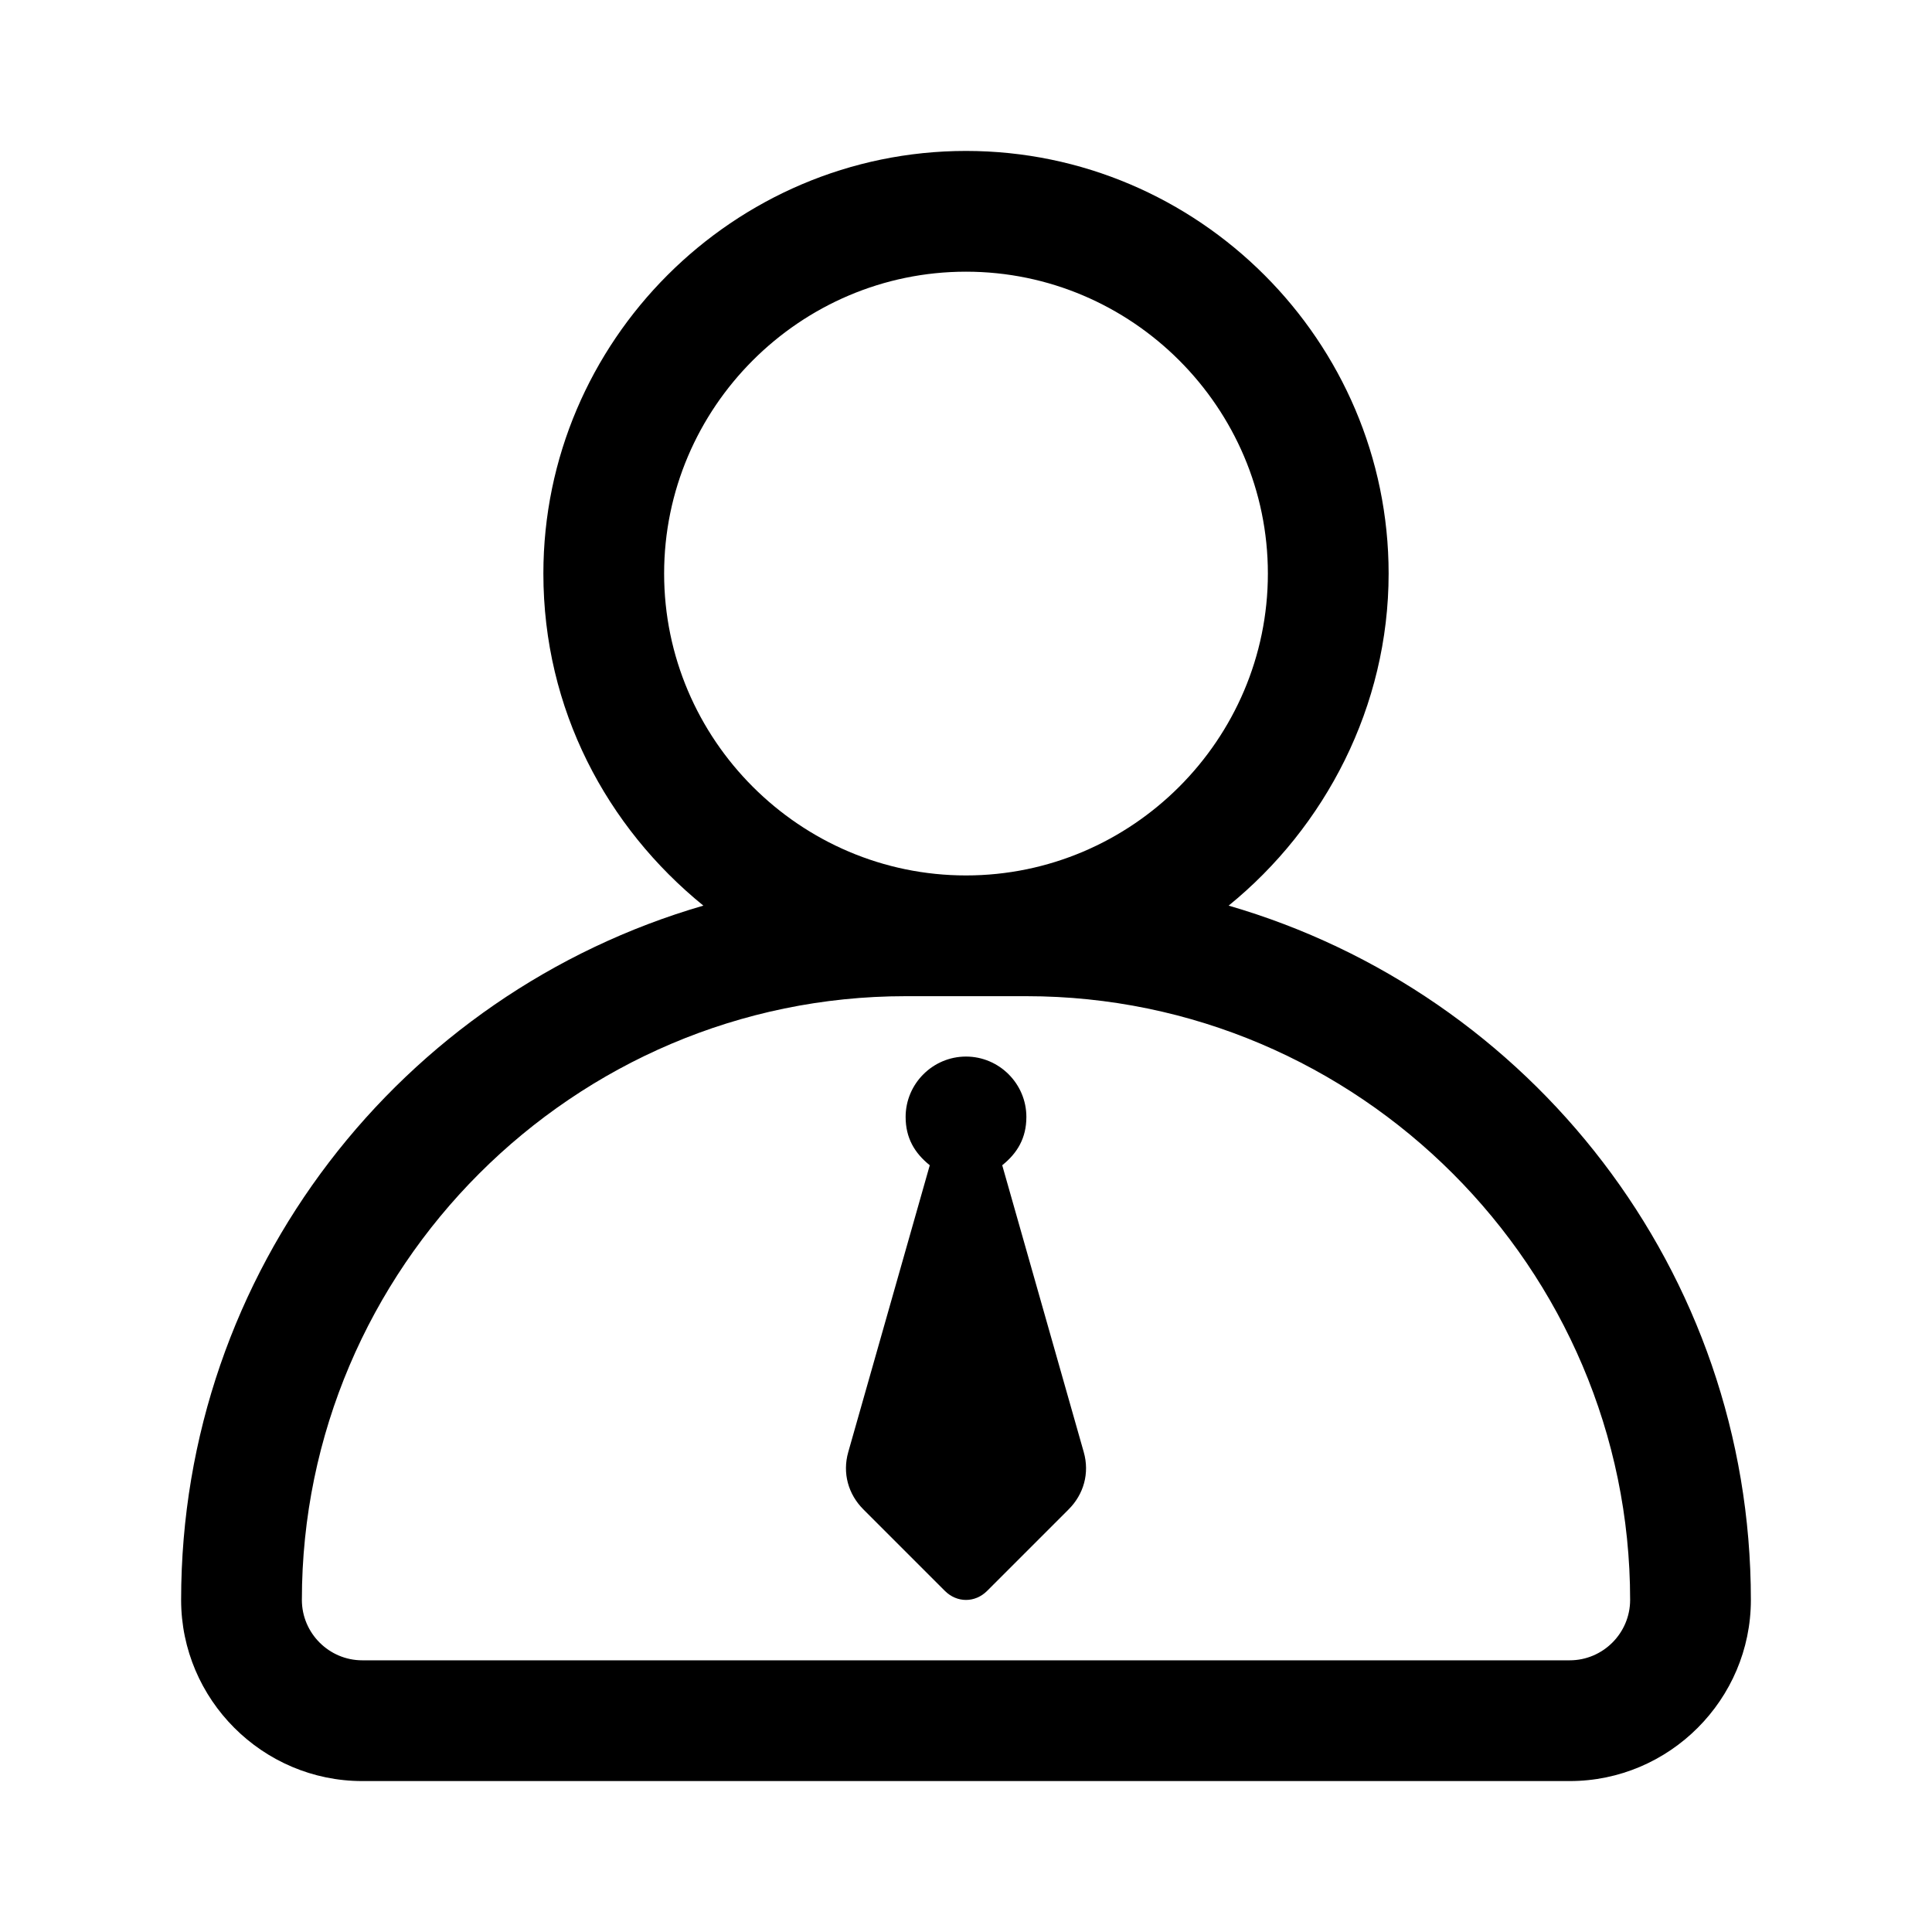
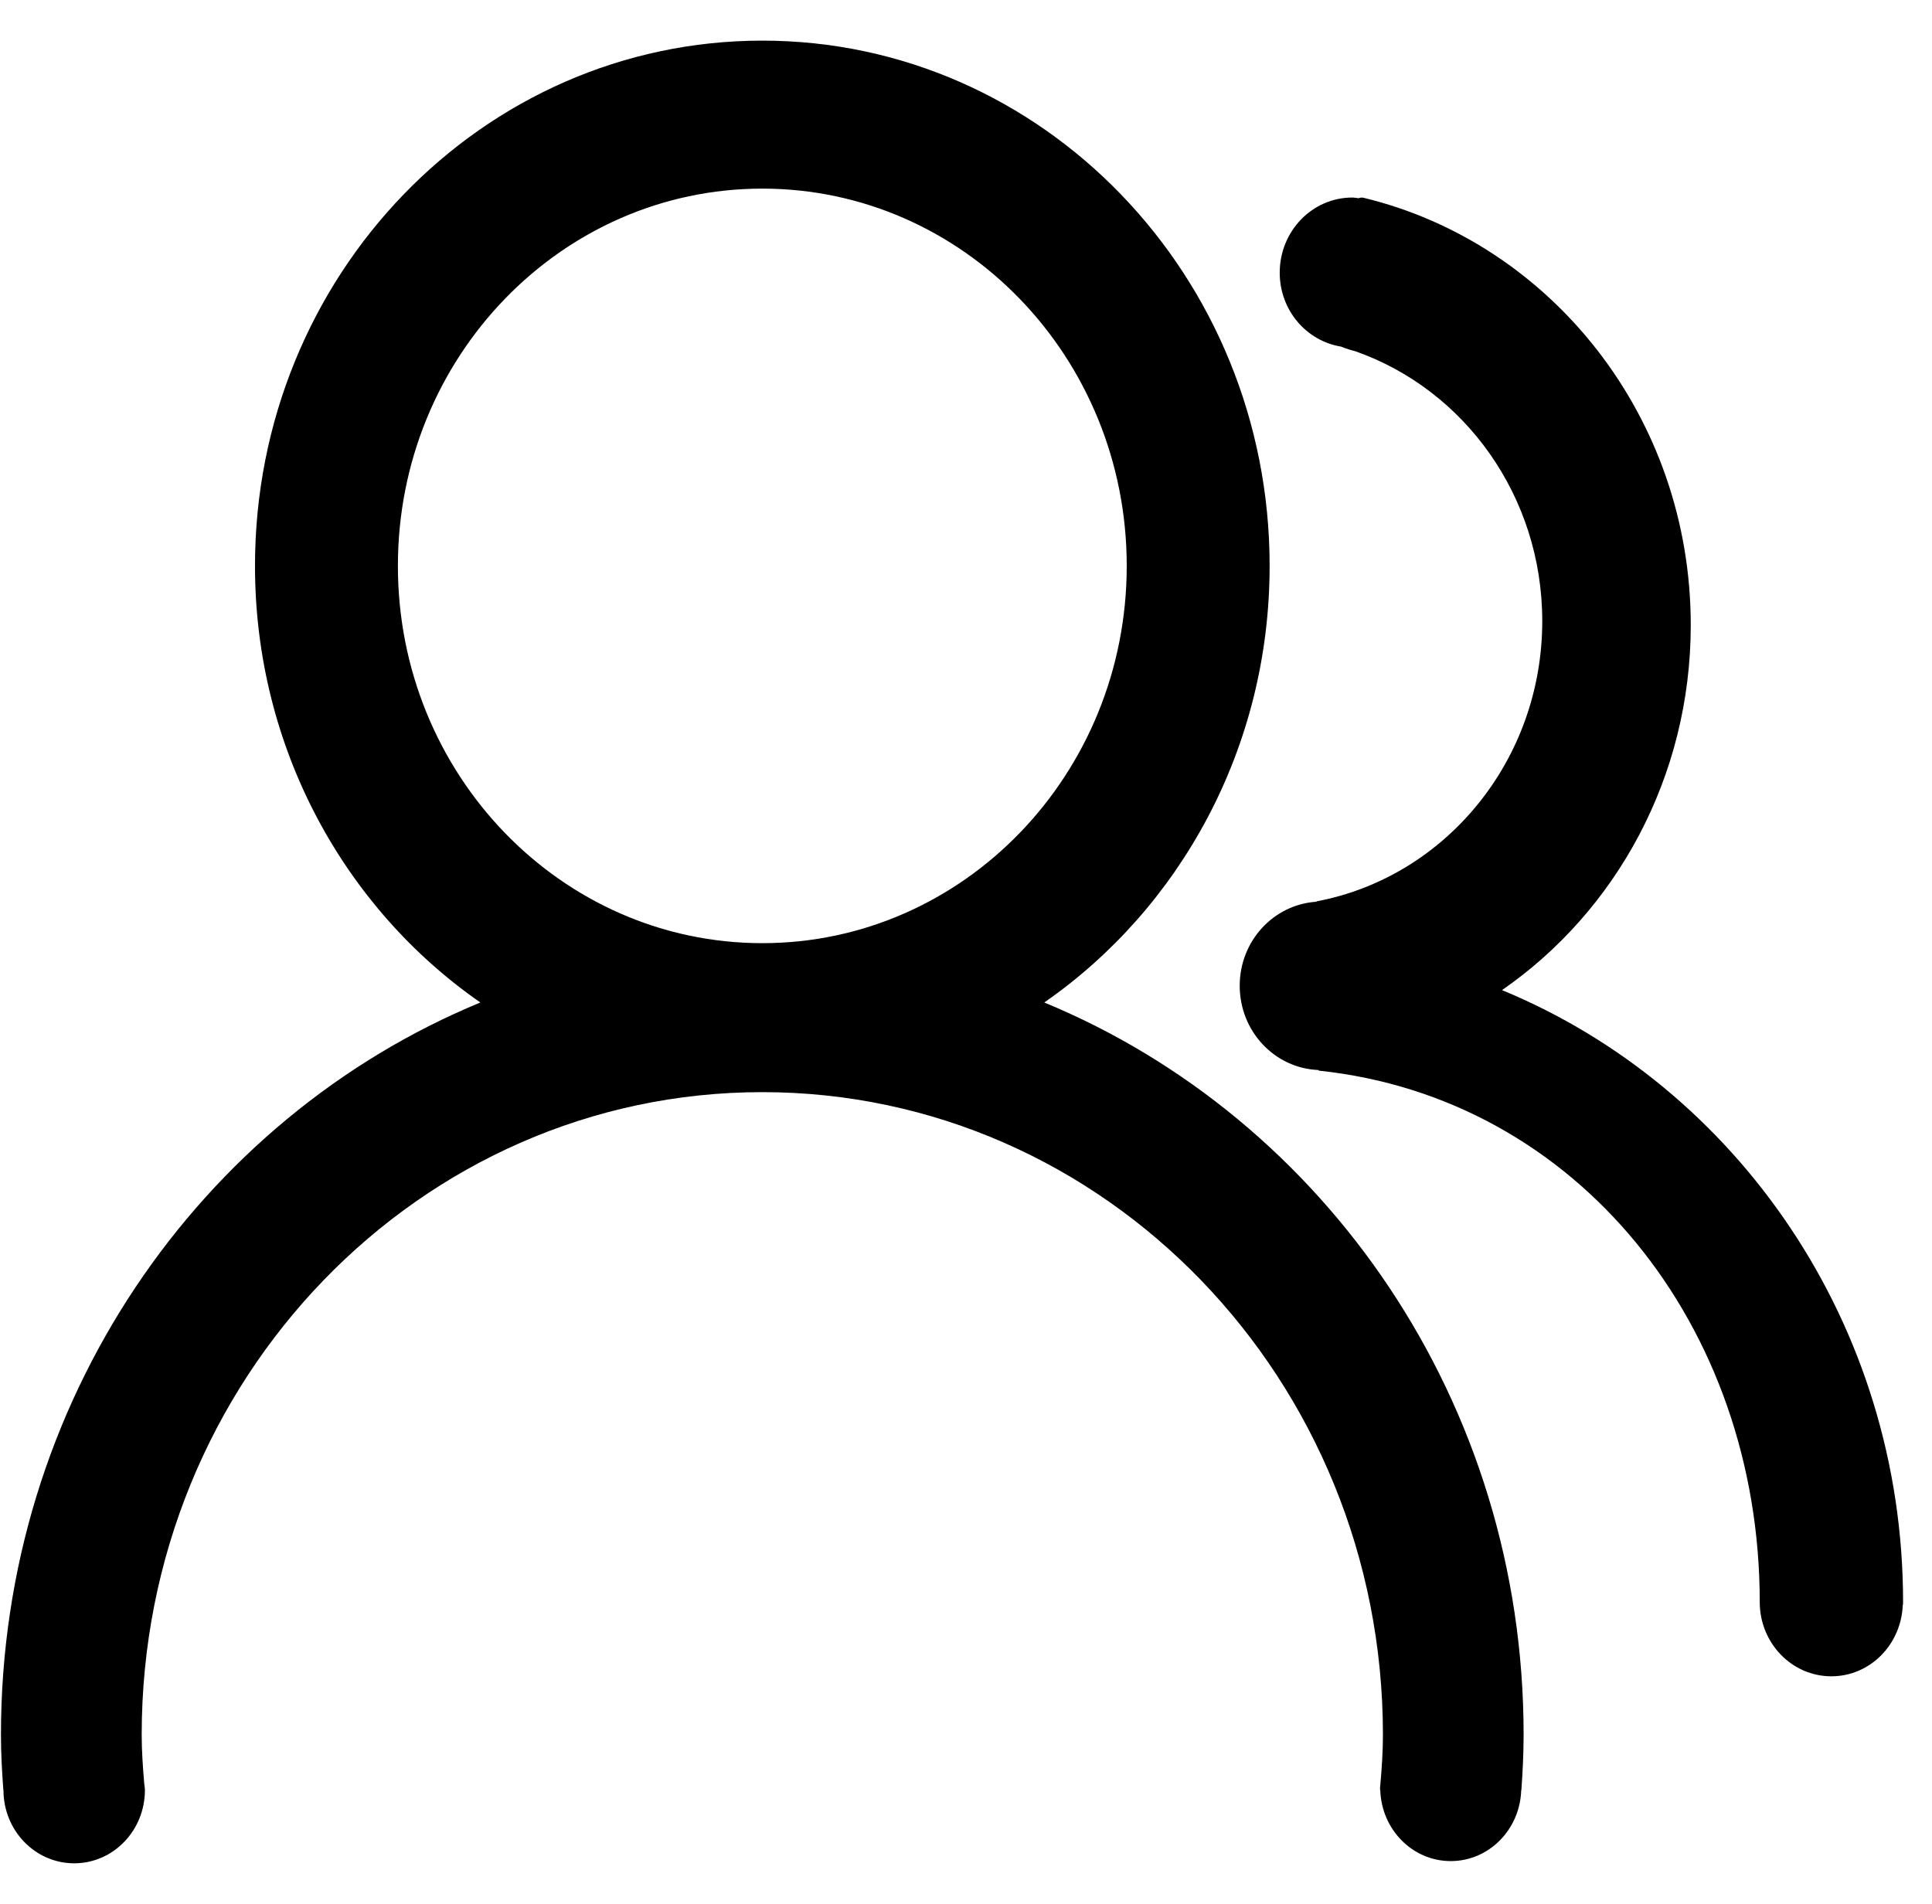
- <svg xmlns="http://www.w3.org/2000/svg" t="1545113012798" class="icon" style="" viewBox="0 0 1024 1024" version="1.1" p-id="1559" width="200" height="200">
+ <svg xmlns="http://www.w3.org/2000/svg" t="1551424058371" class="icon" style="" viewBox="0 0 1039 1024" version="1.1" p-id="1431" width="202.93" height="200">
  <defs>
    <style type="text/css" />
  </defs>
-   <path d="M512 464c88 0 160-72 160-160s-72-160-160-160-160 72-160 160 72 160 160 160z m-19.2 153.6c-8-6.4-12.8-14.4-12.8-25.6 0-17.6 14.4-32 32-32s32 14.4 32 32c0 11.2-4.8 19.2-12.8 25.6l43.2 152c3.2 11.2 0 22.4-8 30.4l-43.2 43.2c-6.4 6.4-16 6.4-22.4 0L457.6 800c-8-8-11.2-19.2-8-30.4l43.2-152zM372.8 480C321.6 438.4 288 376 288 304c0-123.2 100.8-224 224-224s224 100.8 224 224c0 70.4-33.6 134.4-84.8 176C811.2 526.4 928 673.6 928 848c0 52.8-43.2 96-96 96H192c-52.8 0-96-43.2-96-96 0-174.4 116.8-321.6 276.8-368zM832 880c17.6 0 32-14.4 32-32 0-176-144-320-320-320h-64c-176 0-320 144-320 320 0 17.6 14.4 32 32 32h640z" p-id="1560" />
+   <path d="M1023.445 861.66c0-149.363-89.36-277.047-215.687-329.14 61.194-42.33 101.505-114.446 101.505-196.358 0-111.831-75.128-205.428-175.939-229.785-0.959-0.231-1.82-0.099-2.681 0.231-1.158-0.099-2.251-0.364-3.409-0.364-21.546 0-39.021 18.103-39.021 40.41 0 20.156 14.298 36.704 32.93 39.748 3.309 1.423 7.645 2.483 7.811 2.548 58.414 20.519 100.447 77.677 100.447 145.094 0 75.161-52.292 137.646-121.264 150.719-0.099 0-0.165 0.199-0.265 0.231-22.935 1.523-41.171 21.049-41.171 45.177 0 24.492 18.765 44.349 42.197 45.309 0.166 0.067 0.298 0.331 0.464 0.364 138.672 14.628 237 136.952 237 285.818 0 22.042 17.244 39.914 38.524 39.914 20.784 0 37.565-17.044 38.391-38.325 0.033-0.231 0.166-0.397 0.166-0.596 0-0.065-0.034-0.132-0.034-0.231l0 0c0-0.265 0.034-0.497 0.034-0.729L1023.443 861.66 1023.445 861.66 1023.445 861.66 1023.445 861.66 1023.445 861.66 1023.445 861.66zM561.589 539.172c73.043-50.703 121.197-136.918 121.197-234.816 0-156.015-122.157-282.508-272.81-282.508-150.687 0-272.844 126.493-272.844 282.508 0 97.93 48.155 184.113 121.197 234.816C107.313 601.558 0.512 754.296 0.512 932.982c0 10.061 0.563 19.957 1.291 29.819l0.065 0c0 21.744 17.044 39.351 38.027 39.351 21.017 0 38.028-17.607 38.028-39.351 0-1.224-0.231-2.383-0.364-3.607-0.728-8.671-1.357-17.342-1.357-26.212 0-190.865 149.428-345.589 333.741-345.589 184.345 0 333.774 154.724 333.774 345.589 0 9.201-0.629 18.269-1.423 27.238 0 0.464-0.133 0.893-0.133 1.357 0 0.165 0.033 0.298 0.033 0.43 0 0.265 0 0.529-0.033 0.761l0.133 0c0.628 21.181 17.309 38.193 37.894 38.193 20.586 0 37.267-17.011 37.895-38.193l0.099 0c0.695-9.83 1.191-19.758 1.191-29.786C819.407 754.296 712.607 601.558 561.589 539.172L561.589 539.172 561.589 539.172 561.589 539.172zM409.976 507.267c-108.257 0-195.995-90.848-195.995-202.911 0-112.063 87.738-202.912 195.995-202.912 108.224 0 195.962 90.848 195.962 202.912C605.938 416.418 518.2 507.267 409.976 507.267L409.976 507.267 409.976 507.267 409.976 507.267z" p-id="1432" />
</svg>
